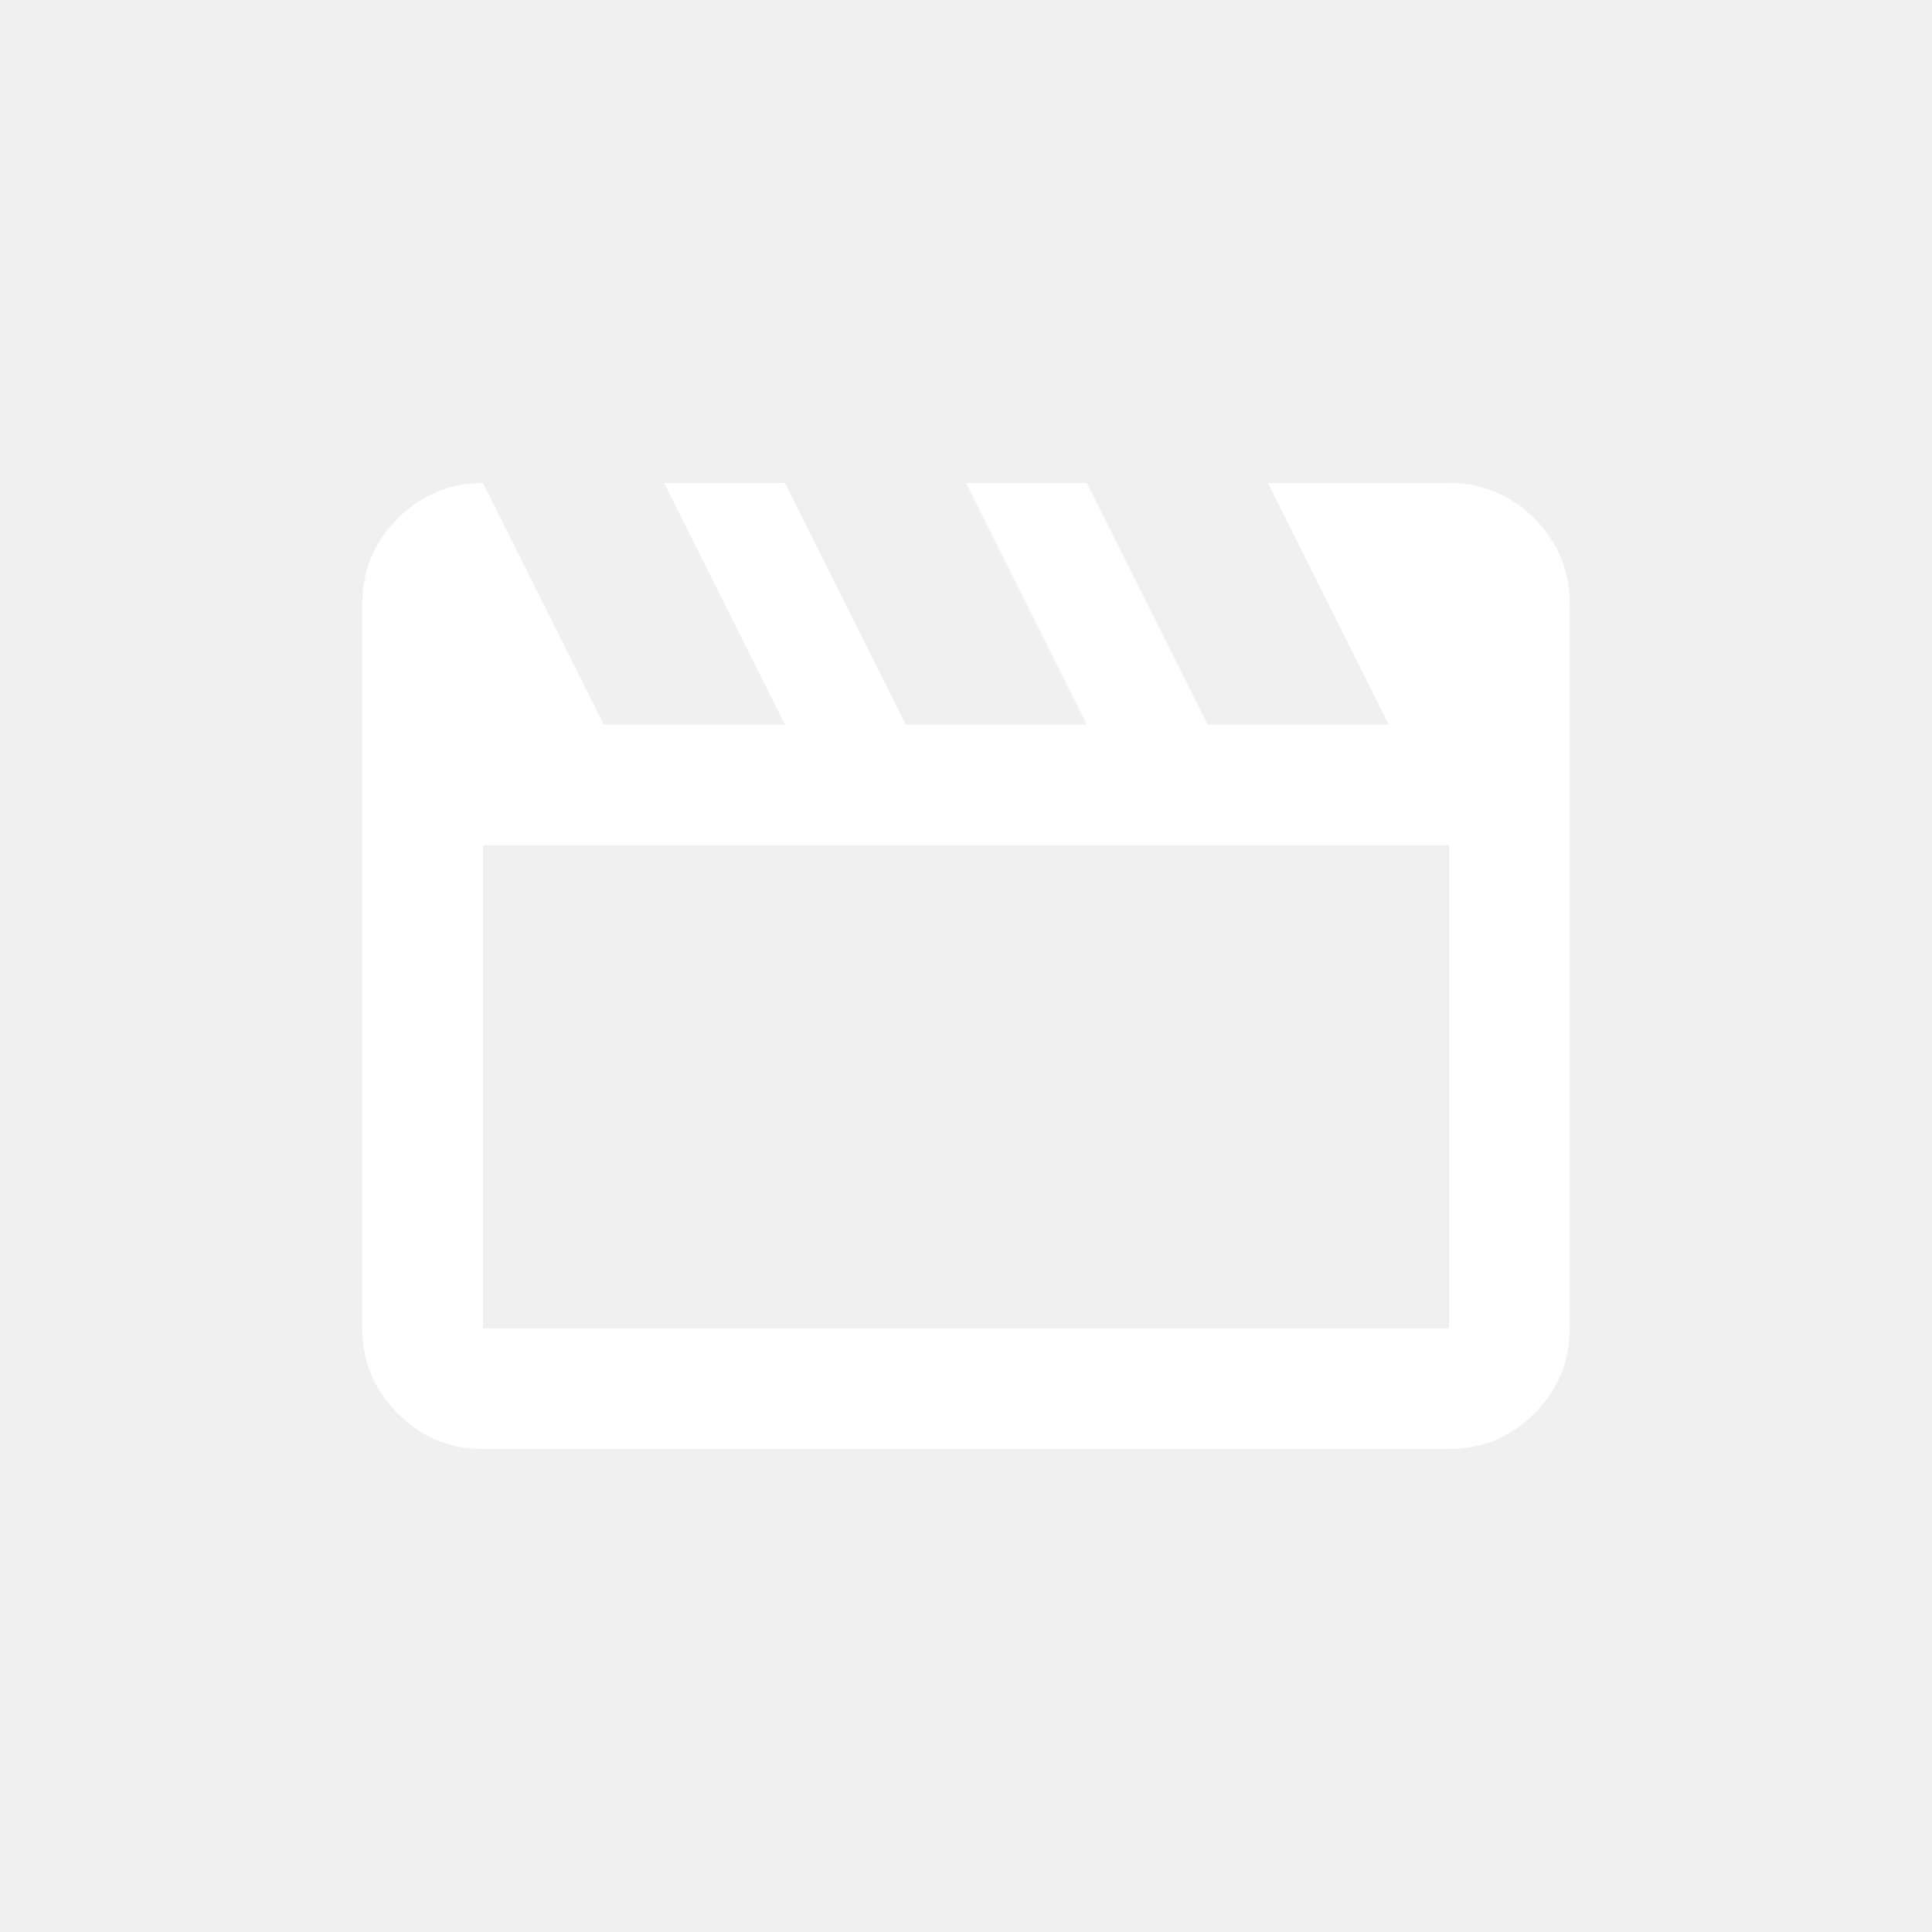
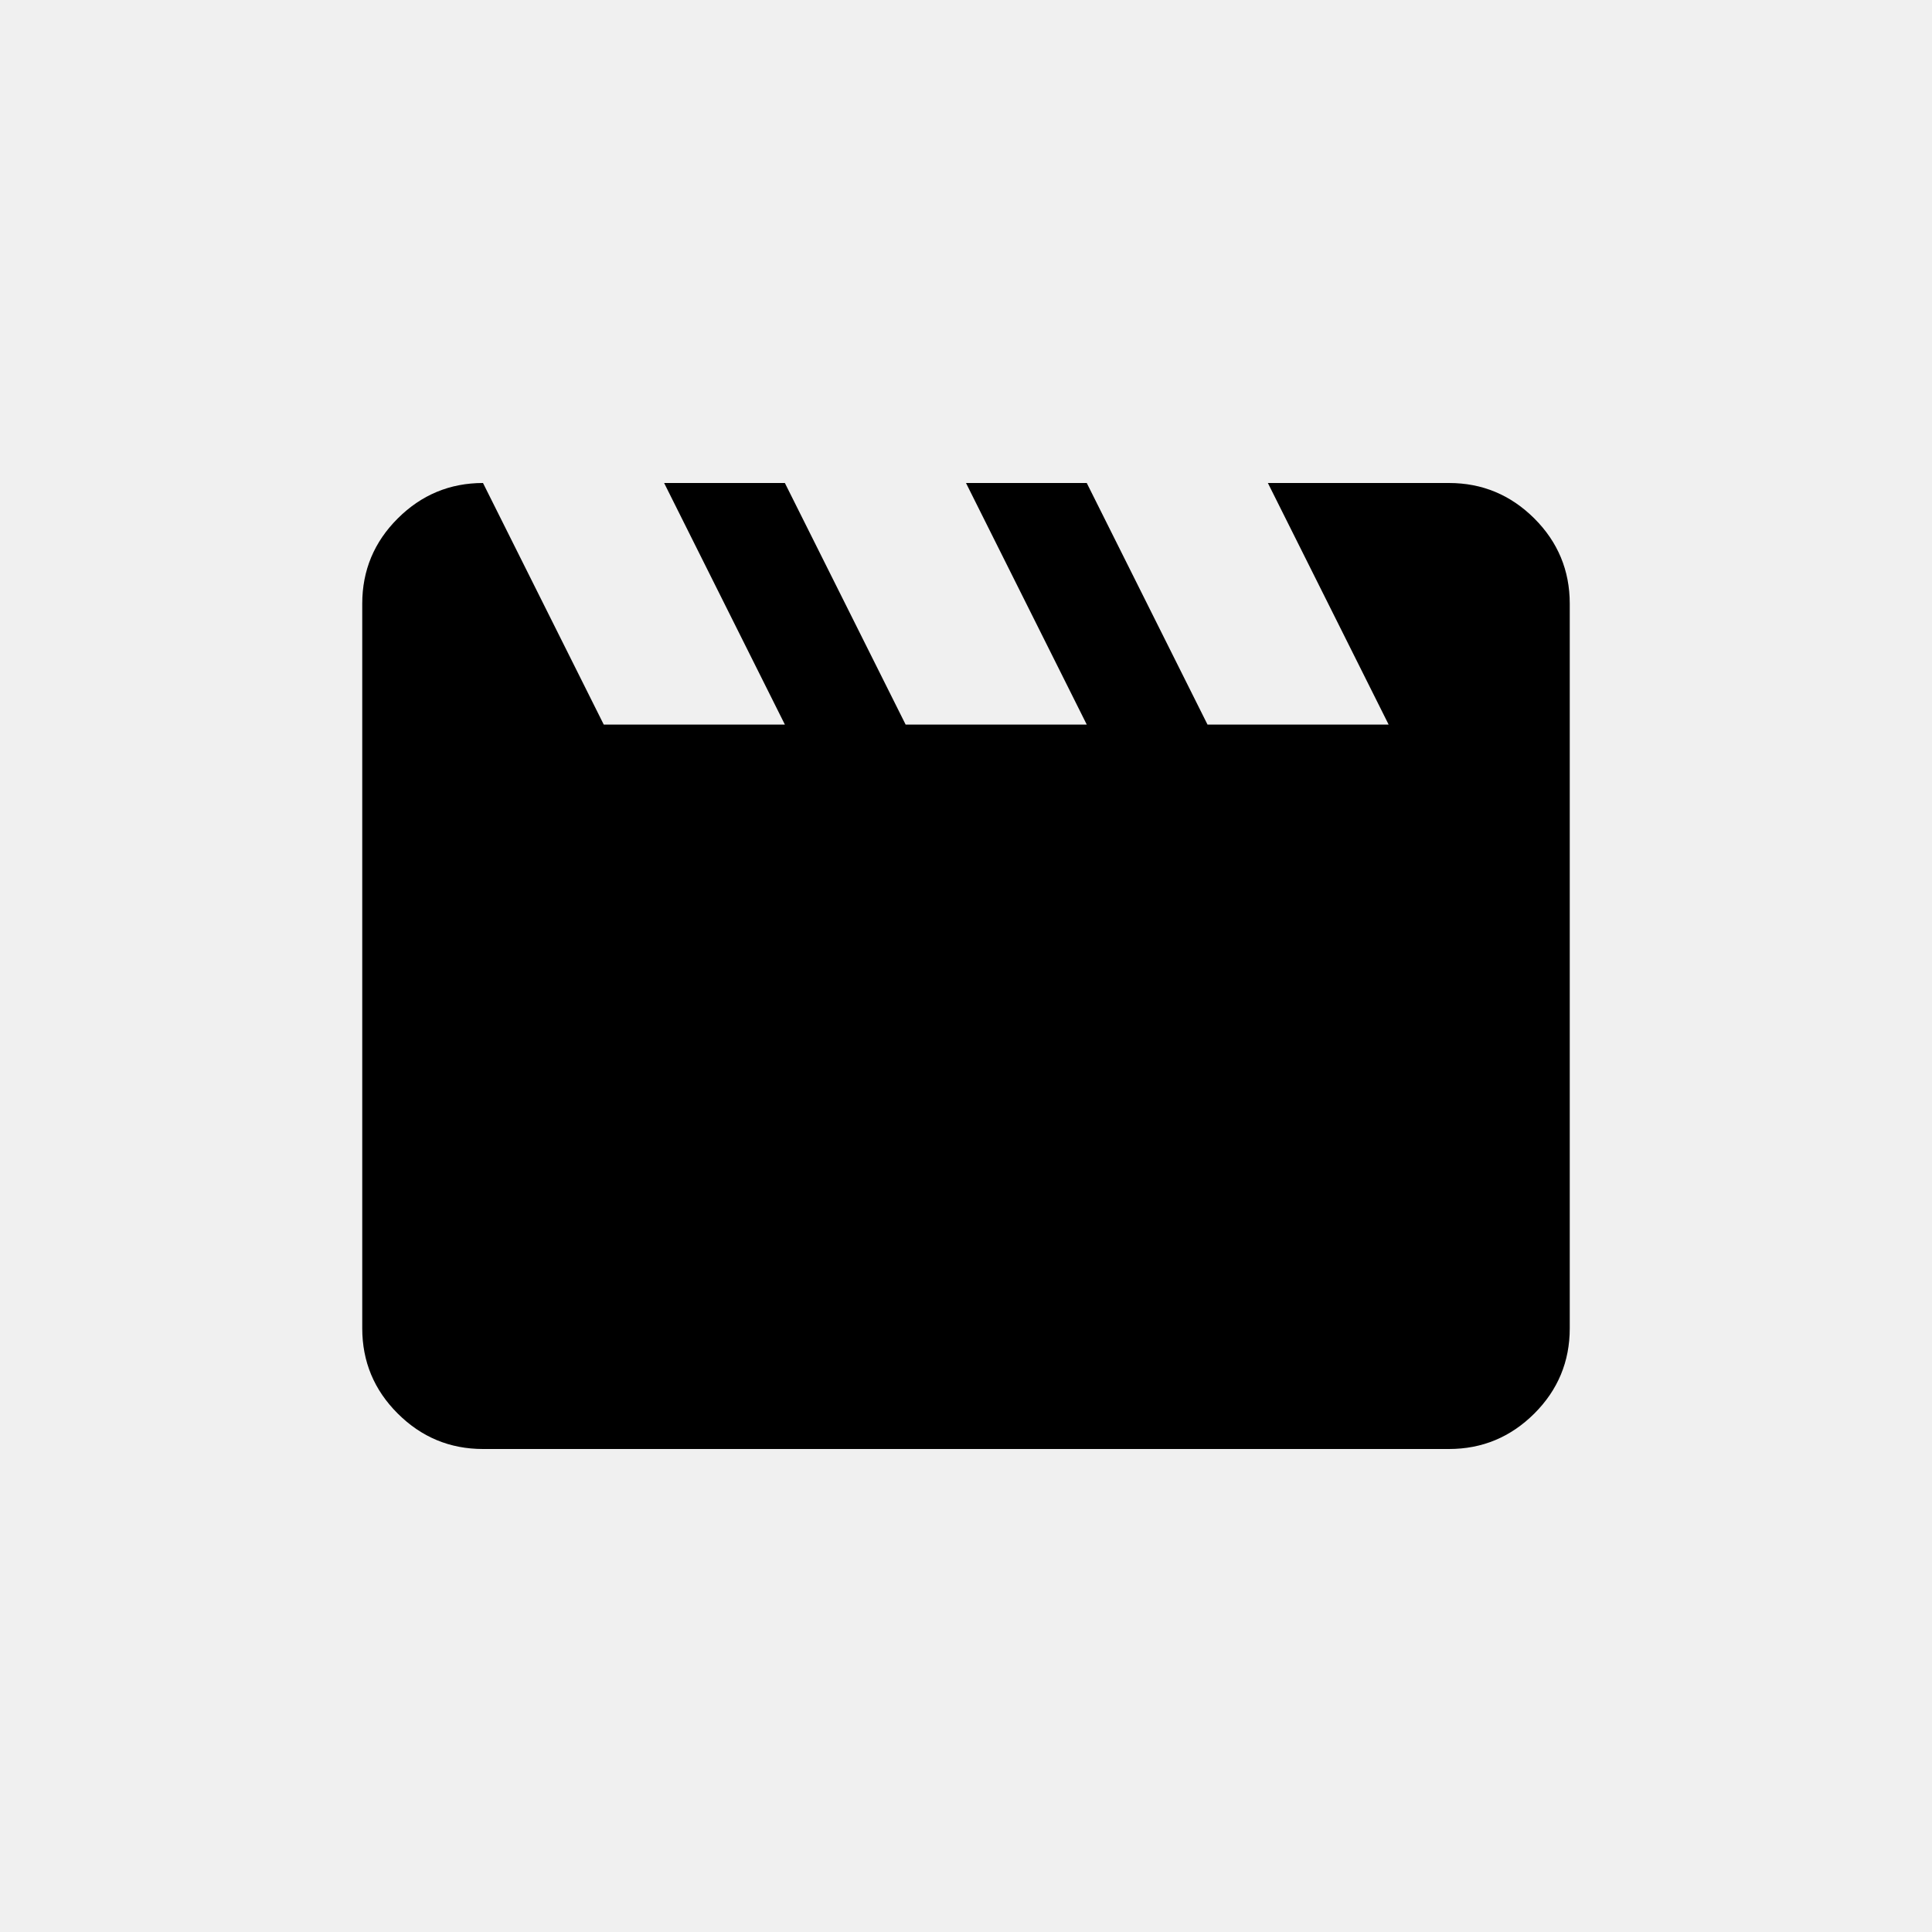
<svg xmlns="http://www.w3.org/2000/svg" width="32" height="32" viewBox="0 0 32 32" fill="none">
-   <path d="M8 8L10 12H13L11 8H13L15 12H18L16 8H18L20 12H23L21 8H24C24.55 8 25.021 8.196 25.413 8.588C25.804 8.979 26 9.45 26 10V22C26 22.55 25.804 23.021 25.413 23.413C25.021 23.804 24.55 24 24 24H8C7.45 24 6.979 23.804 6.588 23.413C6.196 23.021 6 22.55 6 22V10C6 9.45 6.196 8.979 6.588 8.588C6.979 8.196 7.45 8 8 8ZM8 14V22H24V14H8Z" fill="white" />
+   <path d="M8 8L10 12.001H13L11 8H13L15 12.001H18L16 8H18L20 12.001H23L21 8H24C24.55 8 25.021 8.197 25.413 8.587C25.804 8.977 26 9.449 26 9.998V22.002C26 22.551 25.804 23.023 25.413 23.413C25.021 23.803 24.55 24 24 24H8C7.45 24 6.979 23.803 6.588 23.413C6.196 23.023 6 22.551 6 22.002V9.998C6 9.449 6.196 8.977 6.588 8.587C6.979 8.197 7.45 8 8 8Z" fill="currentColor" />
</svg>
